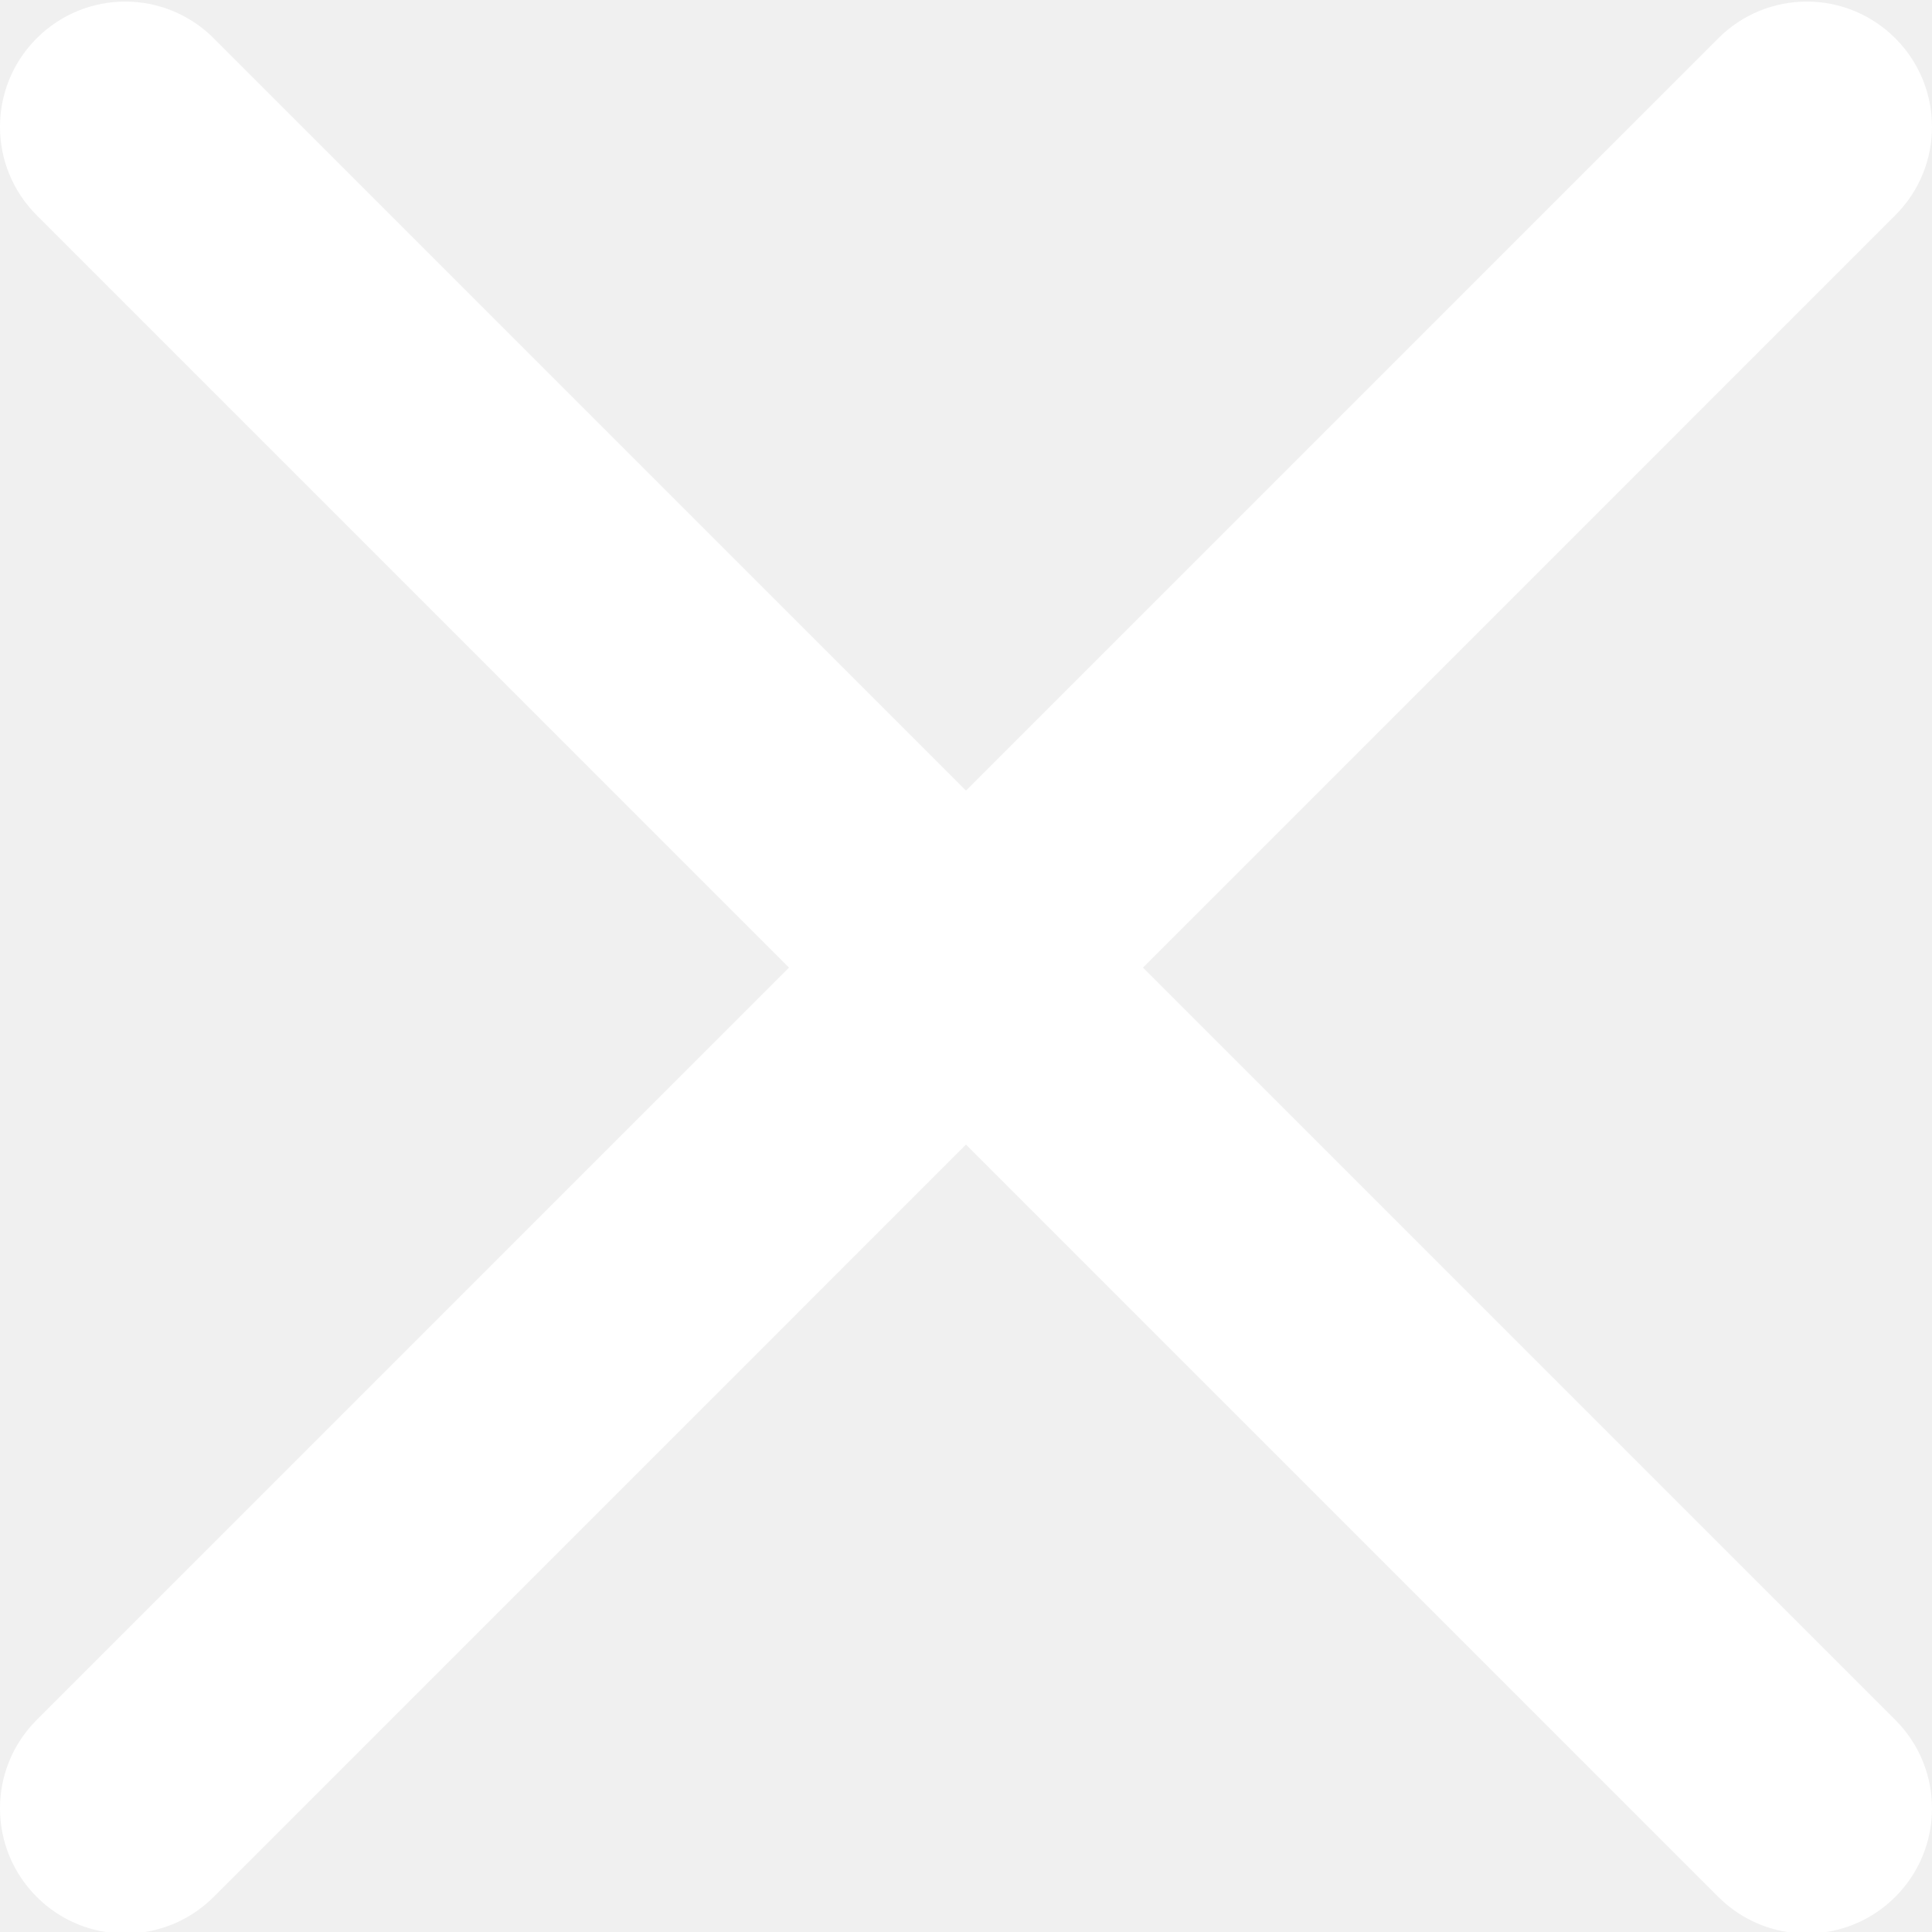
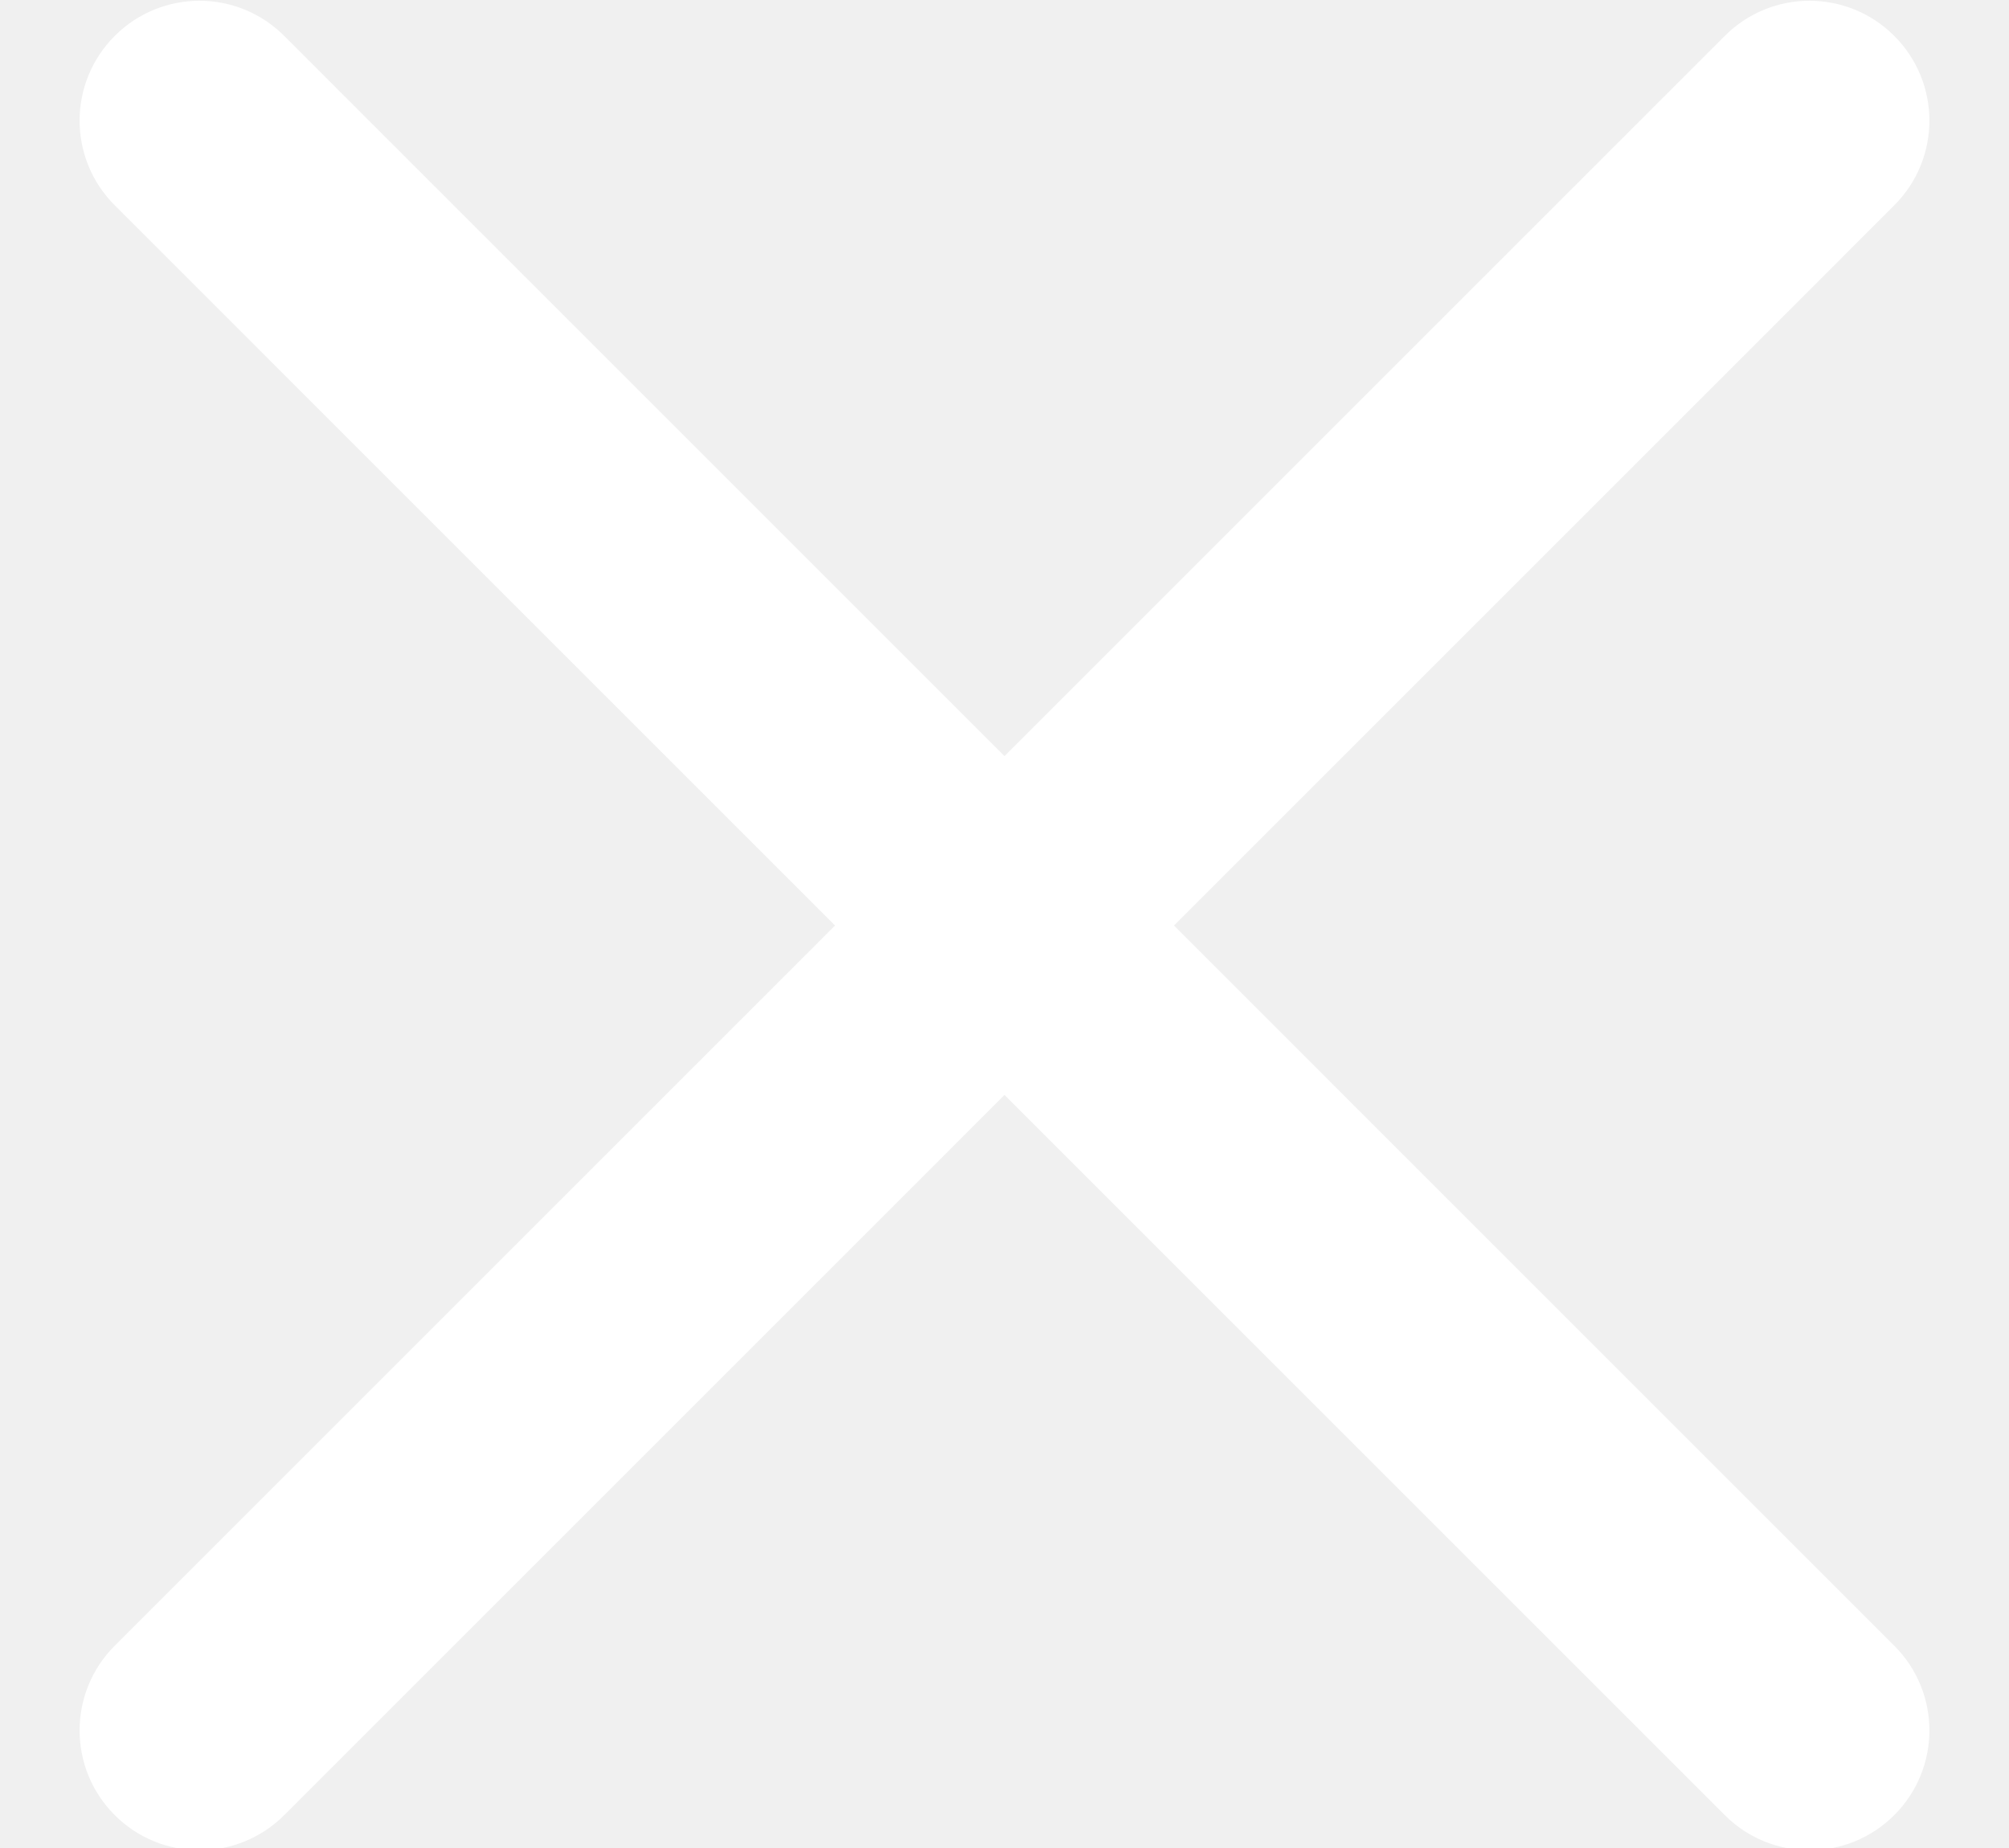
- <svg xmlns="http://www.w3.org/2000/svg" height="30px" viewBox="0 0 329.269 329" width="30px" fill="white">
+ <svg xmlns="http://www.w3.org/2000/svg" height="23px" viewBox="0 0 329.269 329" width="25px" fill="white">
  <path d="m194.801 164.77 128.211-128.215c8.344-8.34 8.344-21.824 0-30.164-8.34-8.34-21.824-8.34-30.164 0l-128.215 128.215-128.211-128.215c-8.344-8.34-21.824-8.34-30.164 0-8.344 8.34-8.344 21.824 0 30.164l128.211 128.215-128.211 128.215c-8.344 8.34-8.344 21.824 0 30.164 4.156 4.16 9.621 6.25 15.082 6.25 5.461 0 10.922-2.09 15.082-6.25l128.211-128.215 128.215 128.215c4.16 4.16 9.621 6.25 15.082 6.25 5.461 0 10.922-2.09 15.082-6.25 8.344-8.34 8.344-21.824 0-30.164zm0 0" />
</svg>
